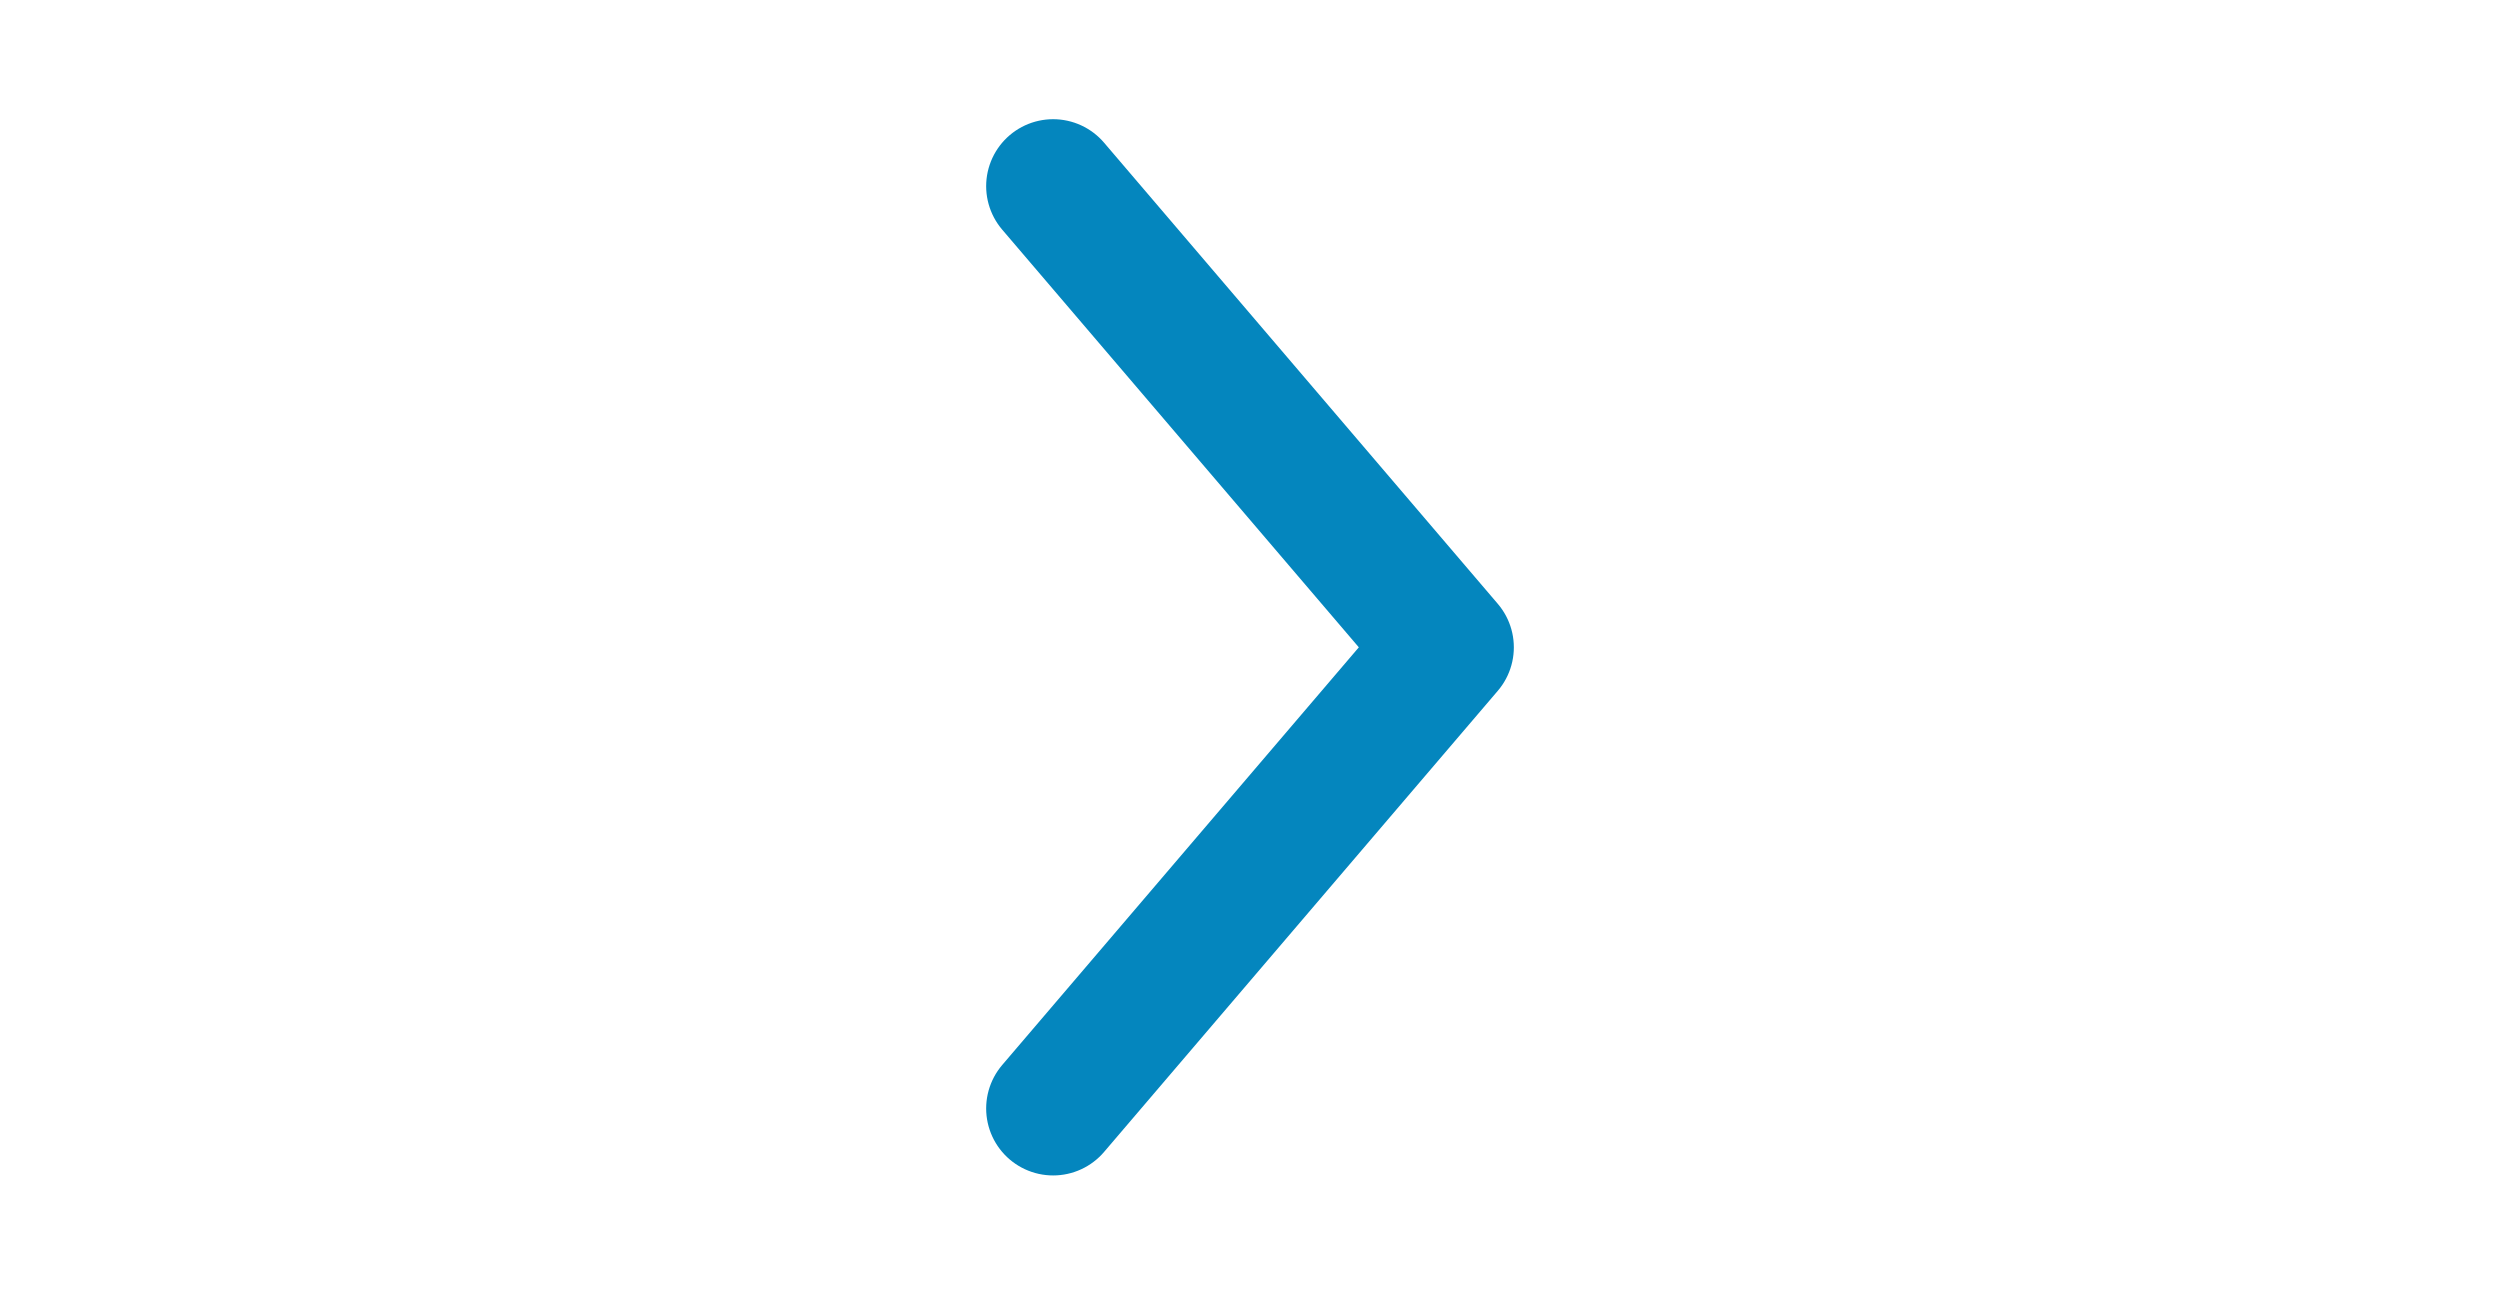
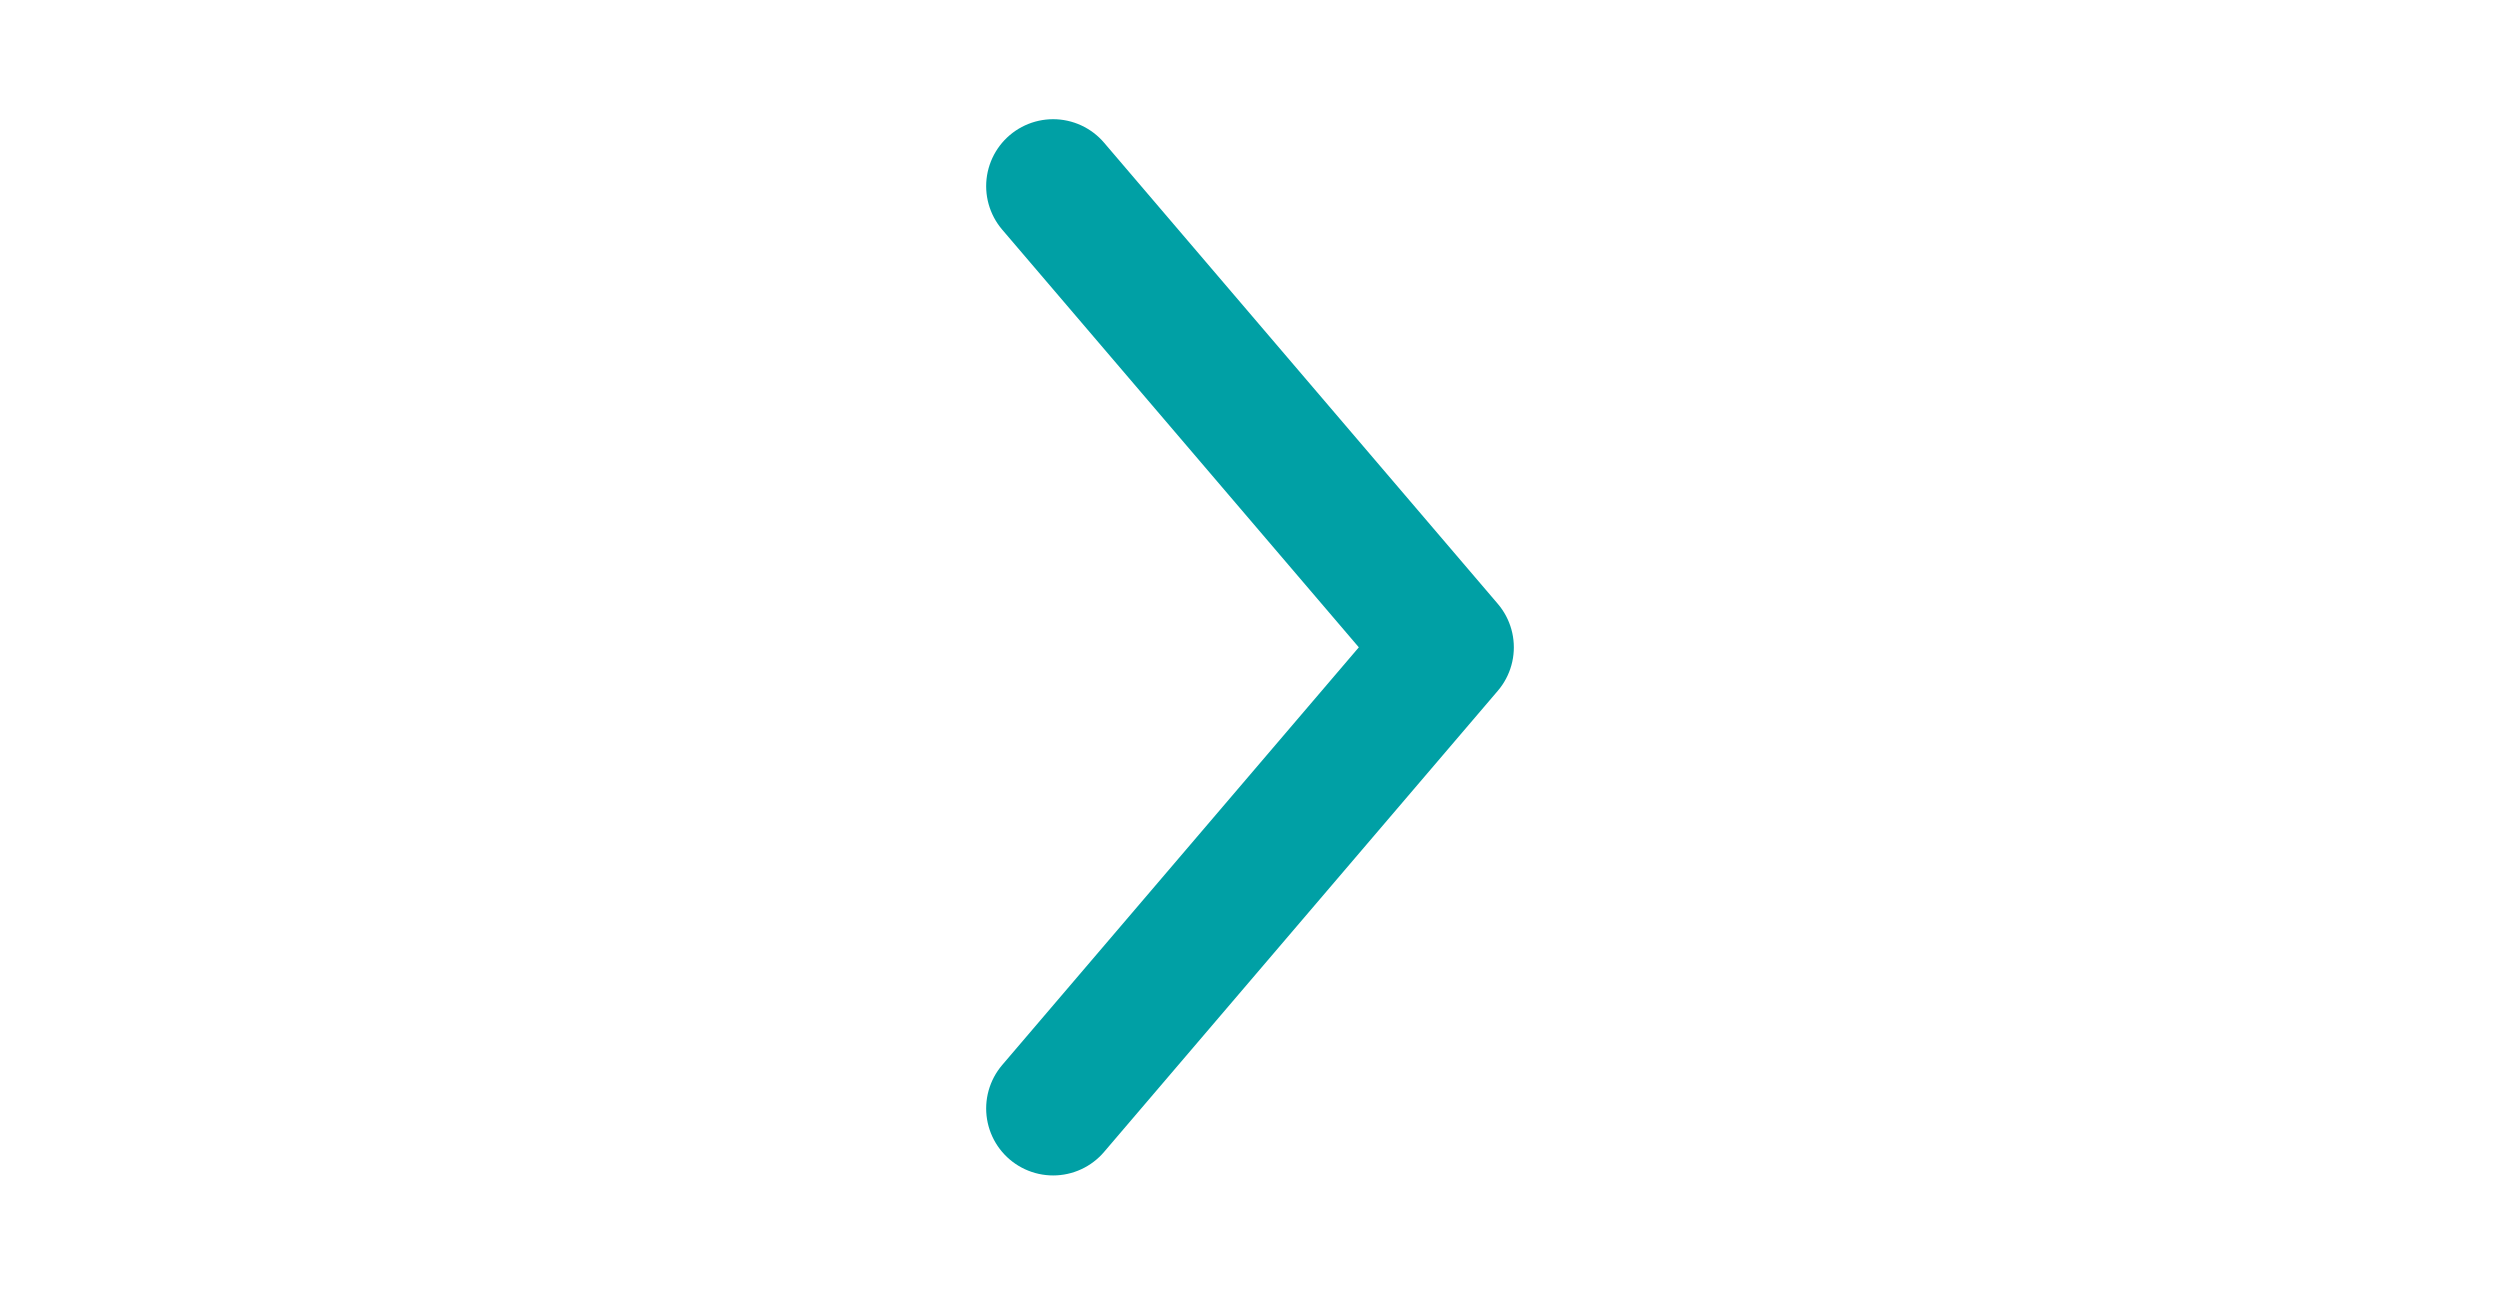
<svg xmlns="http://www.w3.org/2000/svg" id="Layer_1" version="1.1" viewBox="0 0 56 29">
  <defs>
    <style>
      .st0 {
        fill: none;
-         stroke: #0486BE;
+         stroke: #00A0A5;
        stroke-linecap: round;
        stroke-linejoin: round;
        stroke-width: 3px;
      }
    </style>
  </defs>
  <polyline class="st0" points="23.59 4.17 32.41 14.5 23.59 24.83" />
</svg>
